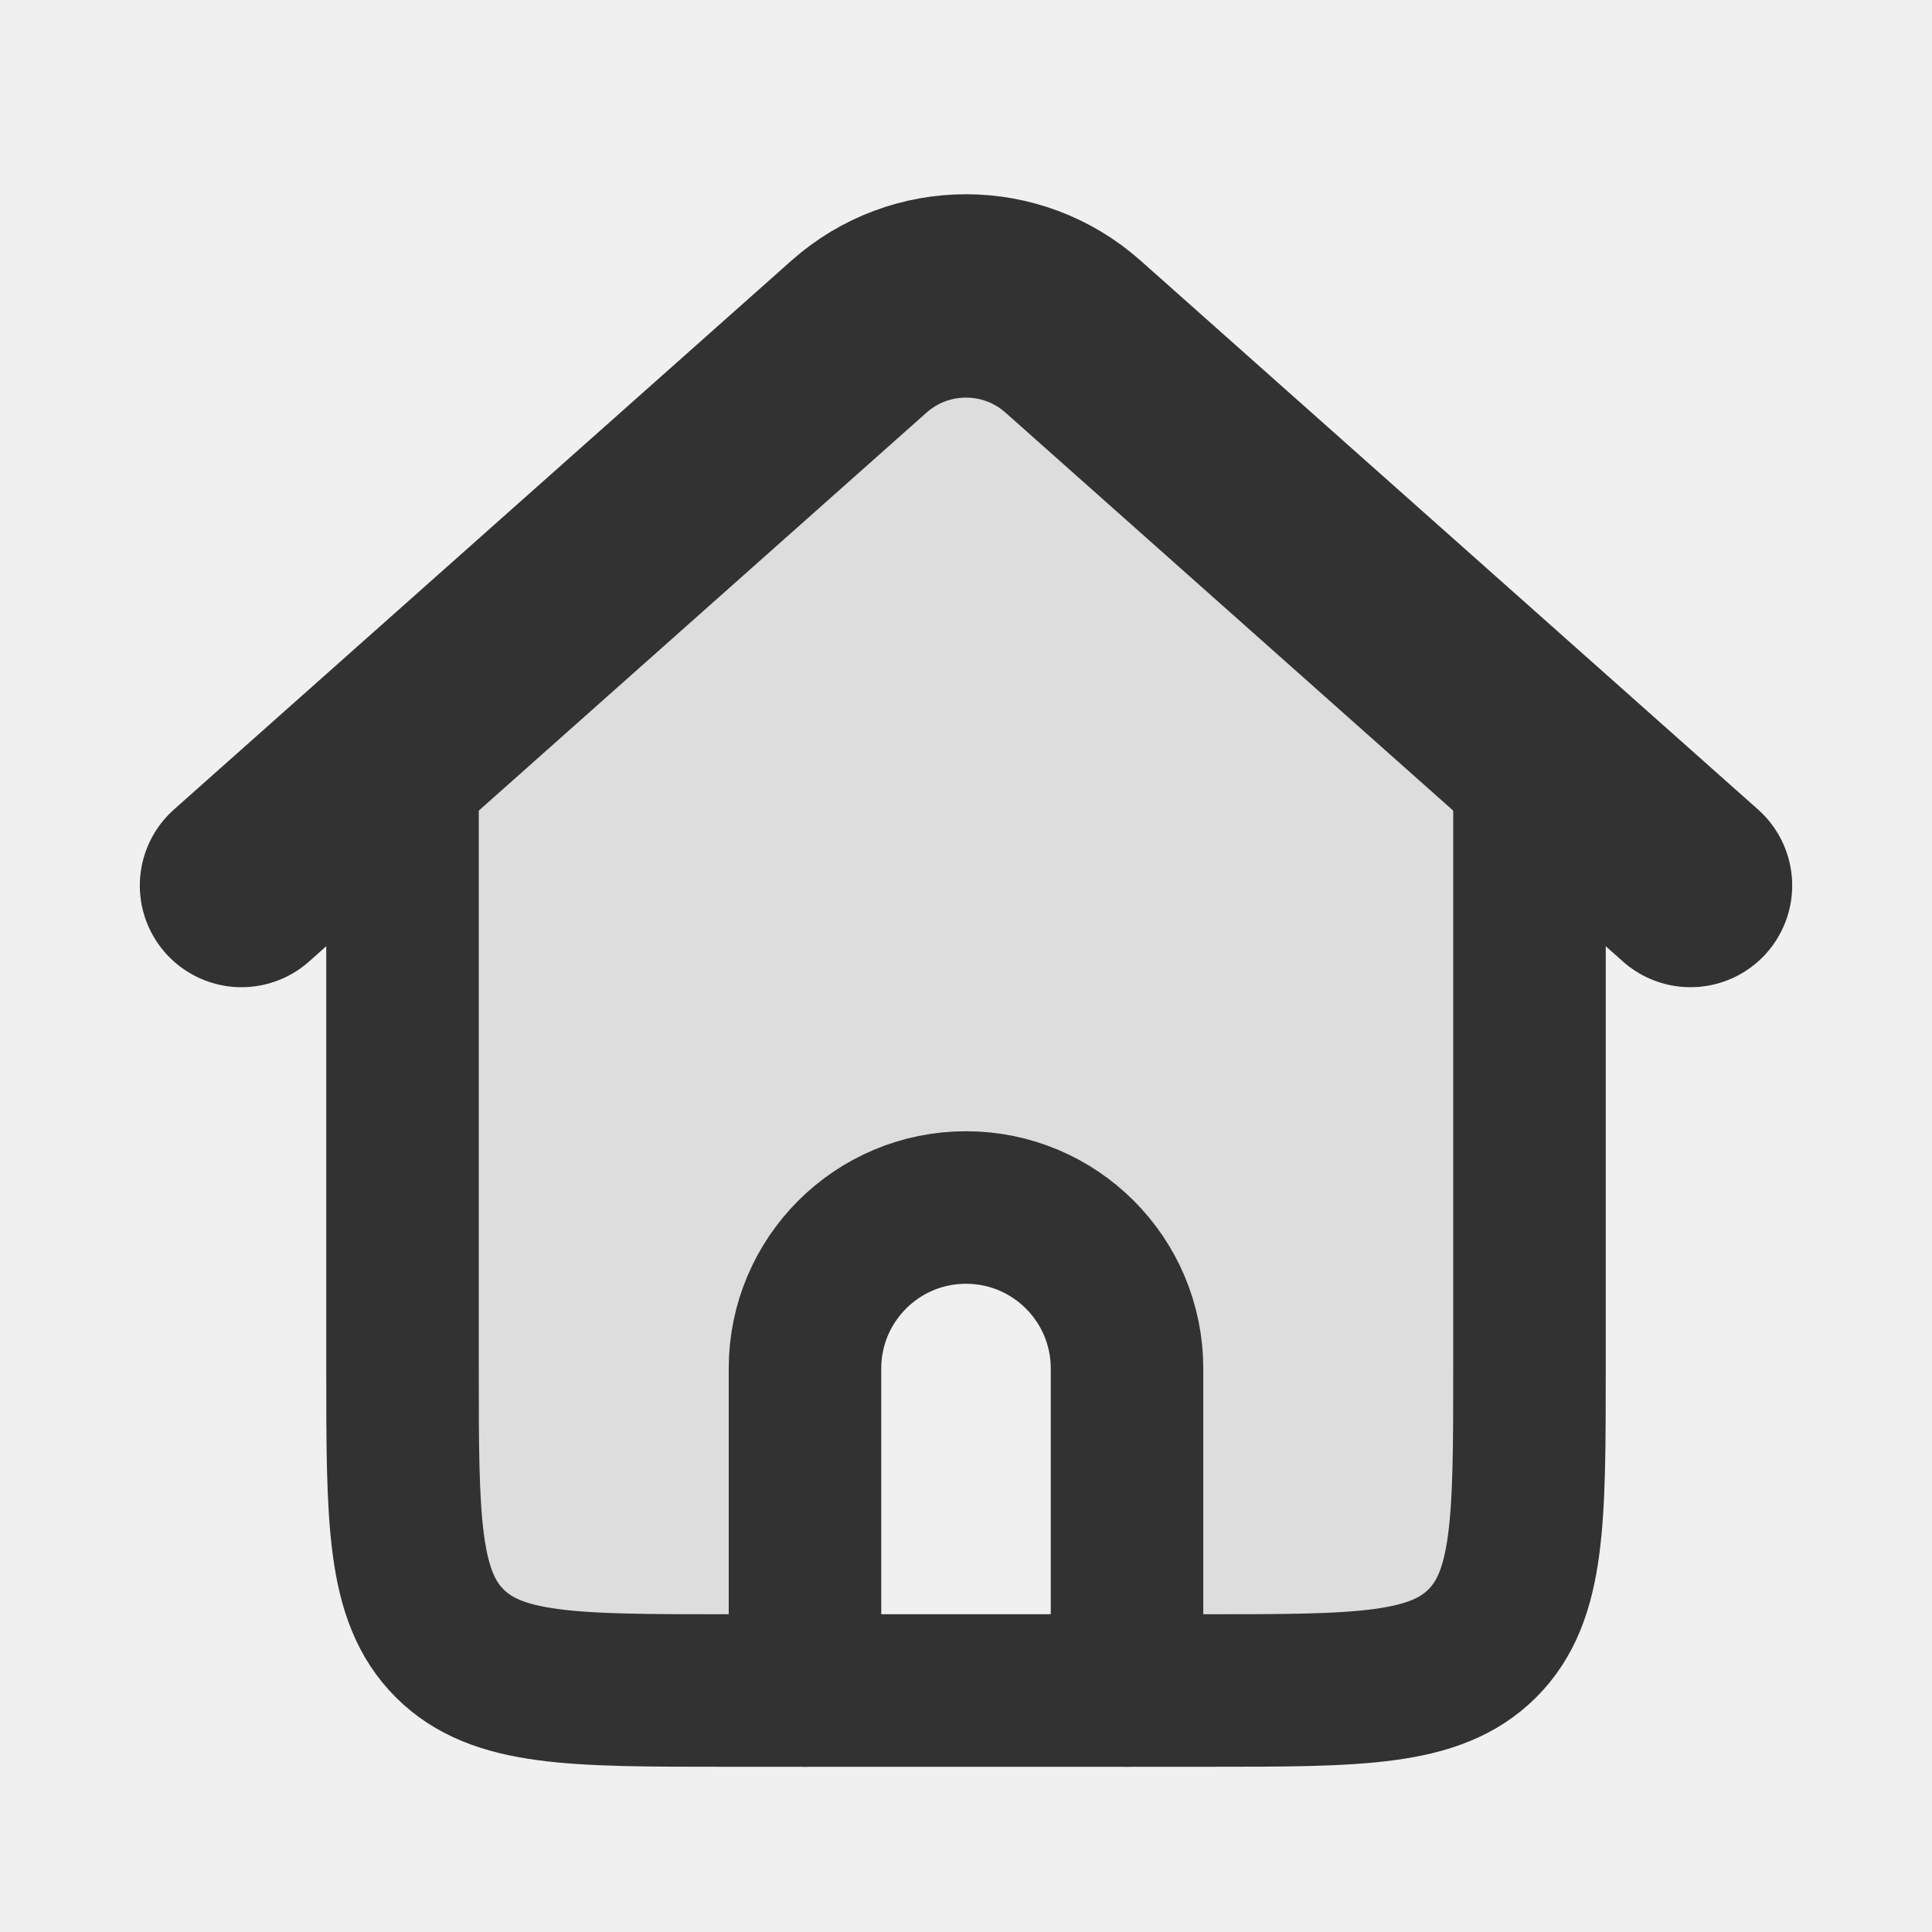
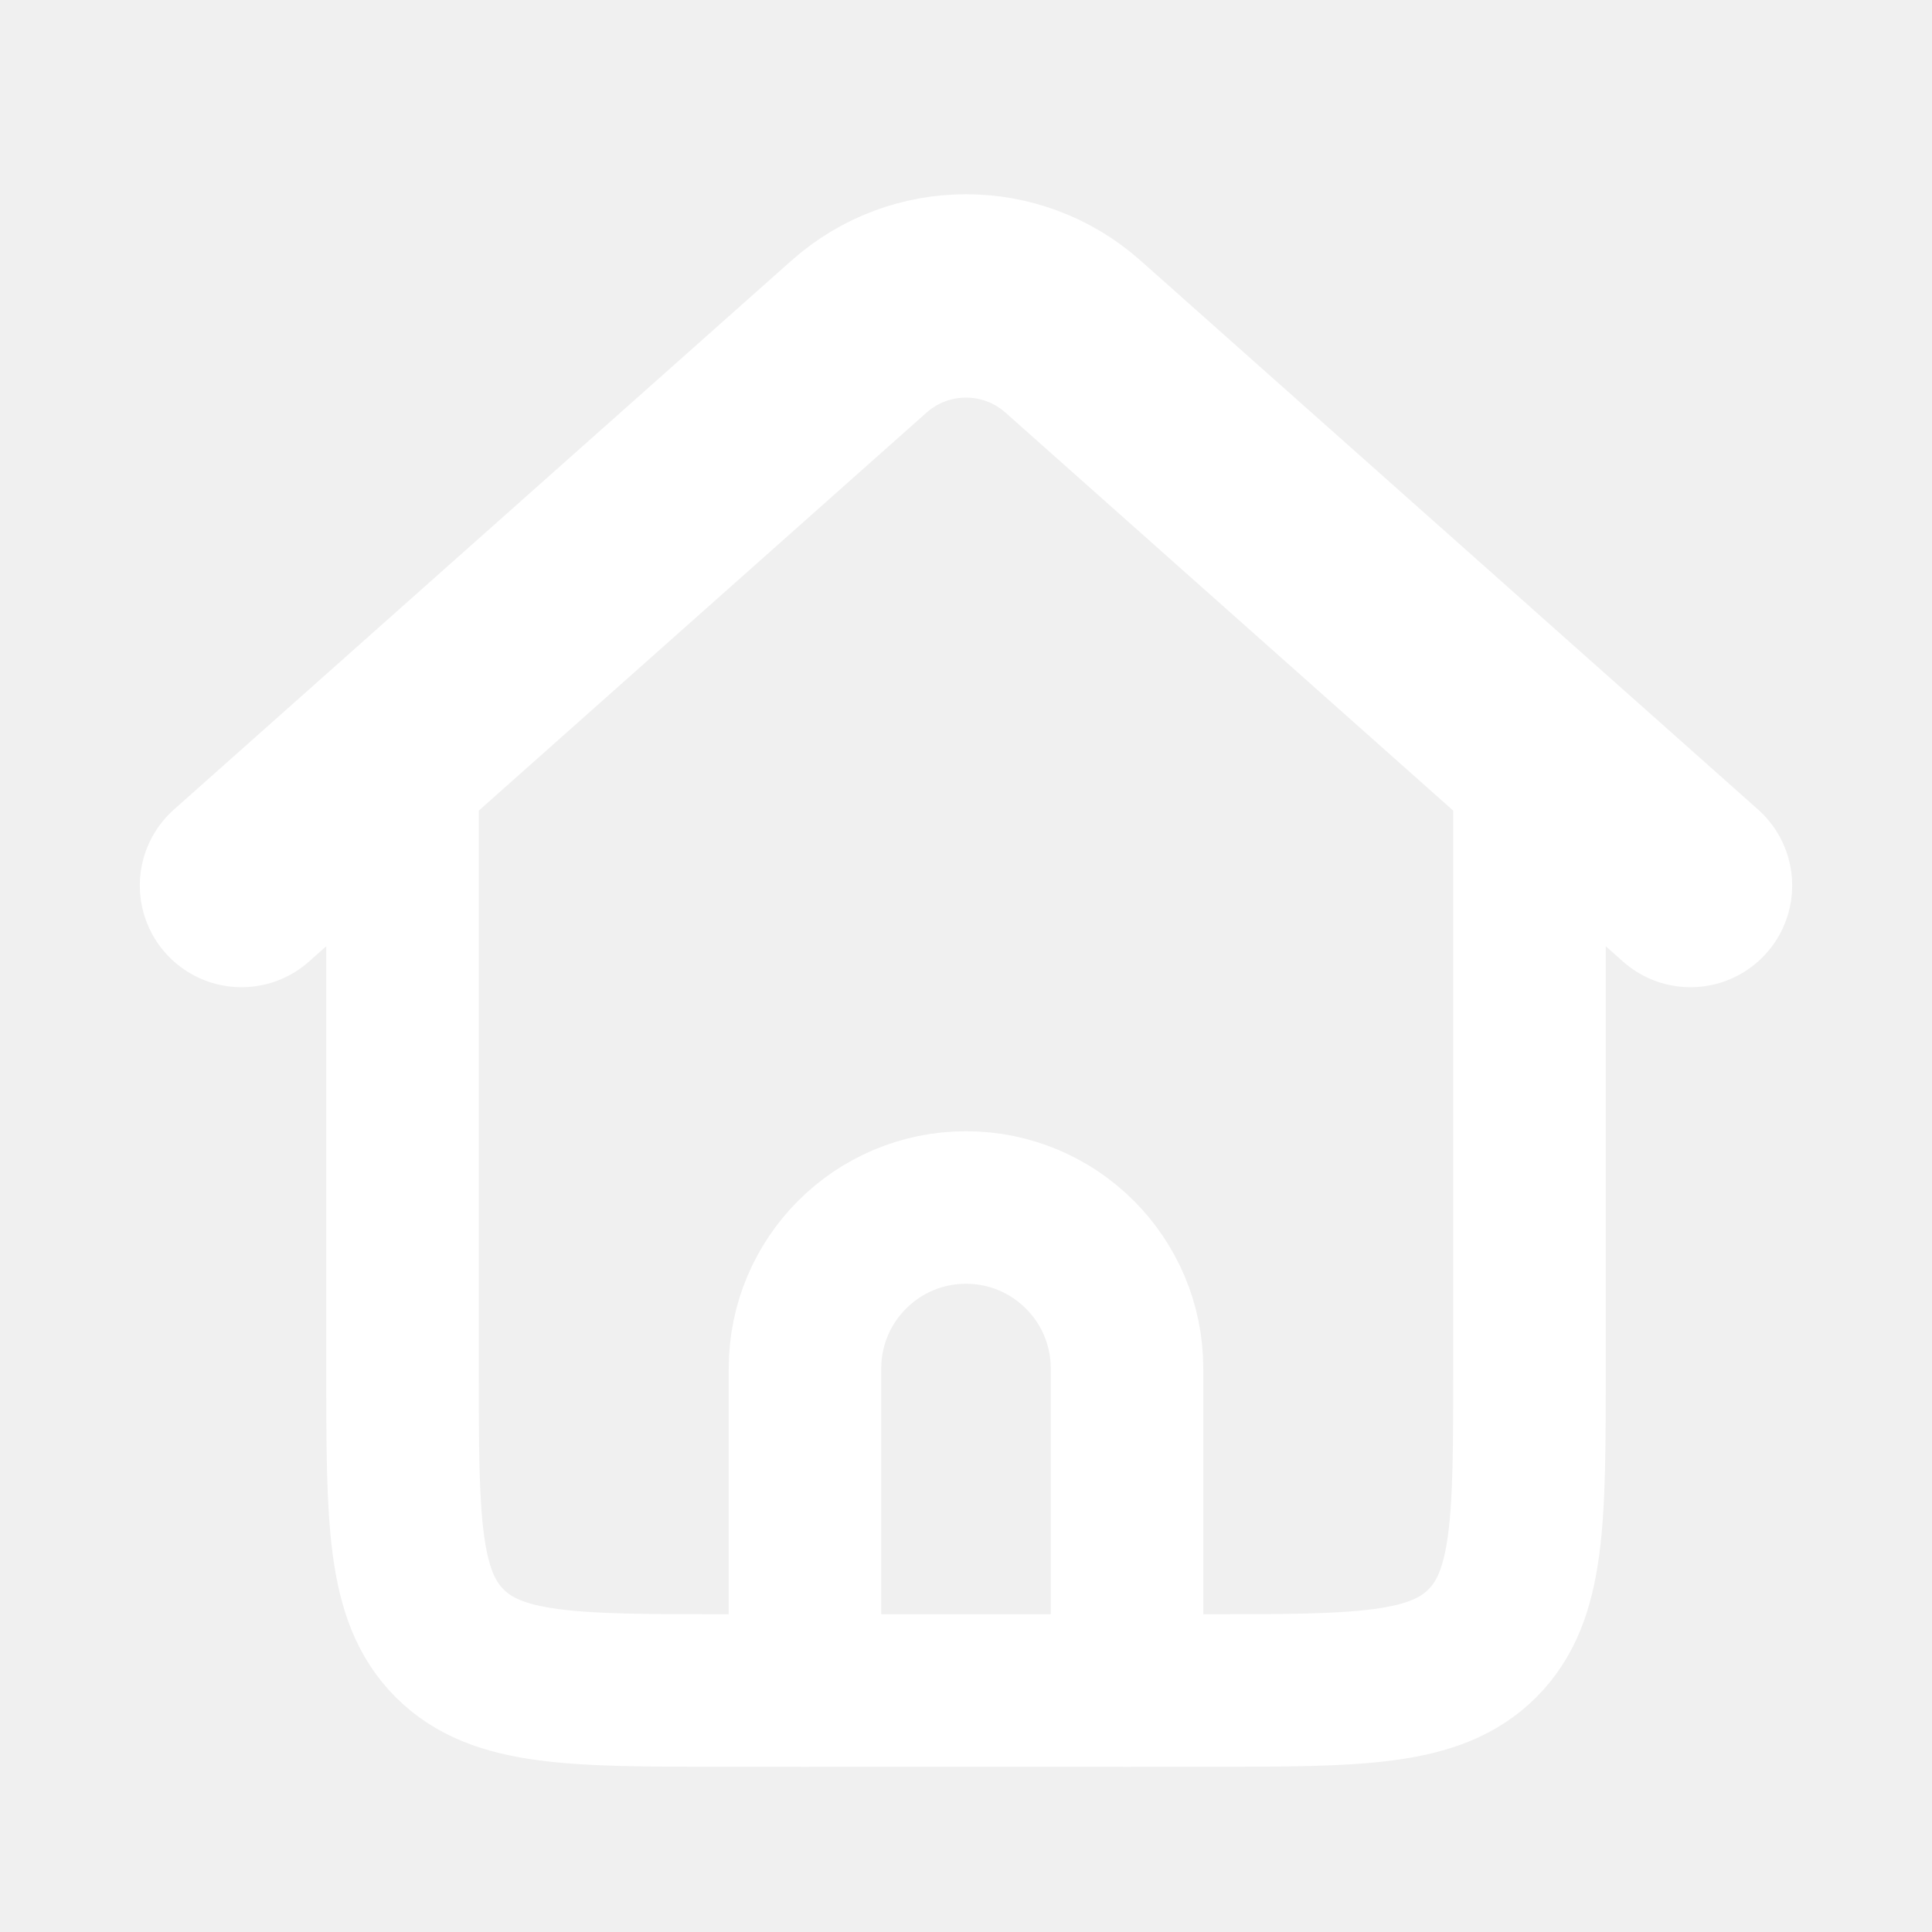
<svg xmlns="http://www.w3.org/2000/svg" width="38" height="38" viewBox="0 0 38 38" fill="none">
-   <path opacity="0.1" d="M28.059 12.799L23.309 8.389C21.265 6.491 20.244 5.542 19 5.542C17.756 5.542 16.734 6.491 14.69 8.389L9.94 12.799C8.943 13.725 8.445 14.188 8.181 14.794C7.917 15.399 7.917 16.079 7.917 17.44V26.916C7.917 29.902 7.917 31.395 8.844 32.322C9.772 33.25 11.264 33.25 14.25 33.25H15.438V26.916C15.438 24.949 17.032 23.354 19 23.354C20.967 23.354 22.562 24.949 22.562 26.916V33.25H23.75C26.735 33.25 28.228 33.25 29.156 32.322C30.083 31.395 30.083 29.902 30.083 26.916V17.44C30.083 16.079 30.083 15.399 29.819 14.794C29.555 14.188 29.057 13.725 28.059 12.799Z" fill="#323232" />
-   <path d="M30.083 14.25V26.917C30.083 29.902 30.083 31.395 29.156 32.322C28.228 33.25 26.735 33.25 23.75 33.25H22.167H15.833H14.25C11.264 33.25 9.772 33.25 8.844 32.322C7.917 31.395 7.917 29.902 7.917 26.917V14.25" stroke="#323232" stroke-width="3" stroke-linejoin="round" />
-   <path d="M4.75 17.417L11.875 11.083L16.896 6.62C18.096 5.554 19.904 5.554 21.104 6.62L26.125 11.083L33.25 17.417" stroke="#323232" stroke-width="4" stroke-linecap="round" stroke-linejoin="round" />
-   <path d="M15.833 33.25V26.917C15.833 25.168 17.251 23.75 19 23.75C20.749 23.75 22.167 25.168 22.167 26.917V33.25" stroke="#323232" stroke-width="3" stroke-linecap="round" stroke-linejoin="round" />
+   <path d="M30.083 14.25V26.917C30.083 29.902 30.083 31.395 29.156 32.322C28.228 33.25 26.735 33.25 23.75 33.25H22.167H15.833H14.25C11.264 33.25 9.772 33.25 8.844 32.322C7.917 31.395 7.917 29.902 7.917 26.917V14.25" stroke="#ffffff" stroke-width="3" stroke-linejoin="round" />
+   <path d="M4.75 17.417L11.875 11.083L16.896 6.62C18.096 5.554 19.904 5.554 21.104 6.62L26.125 11.083L33.25 17.417" stroke="#ffffff" stroke-width="4" stroke-linecap="round" stroke-linejoin="round" />
+   <path d="M15.833 33.25V26.917C15.833 25.168 17.251 23.75 19 23.75C20.749 23.75 22.167 25.168 22.167 26.917V33.25" stroke="#ffffff" stroke-width="3" stroke-linecap="round" stroke-linejoin="round" />
</svg>
